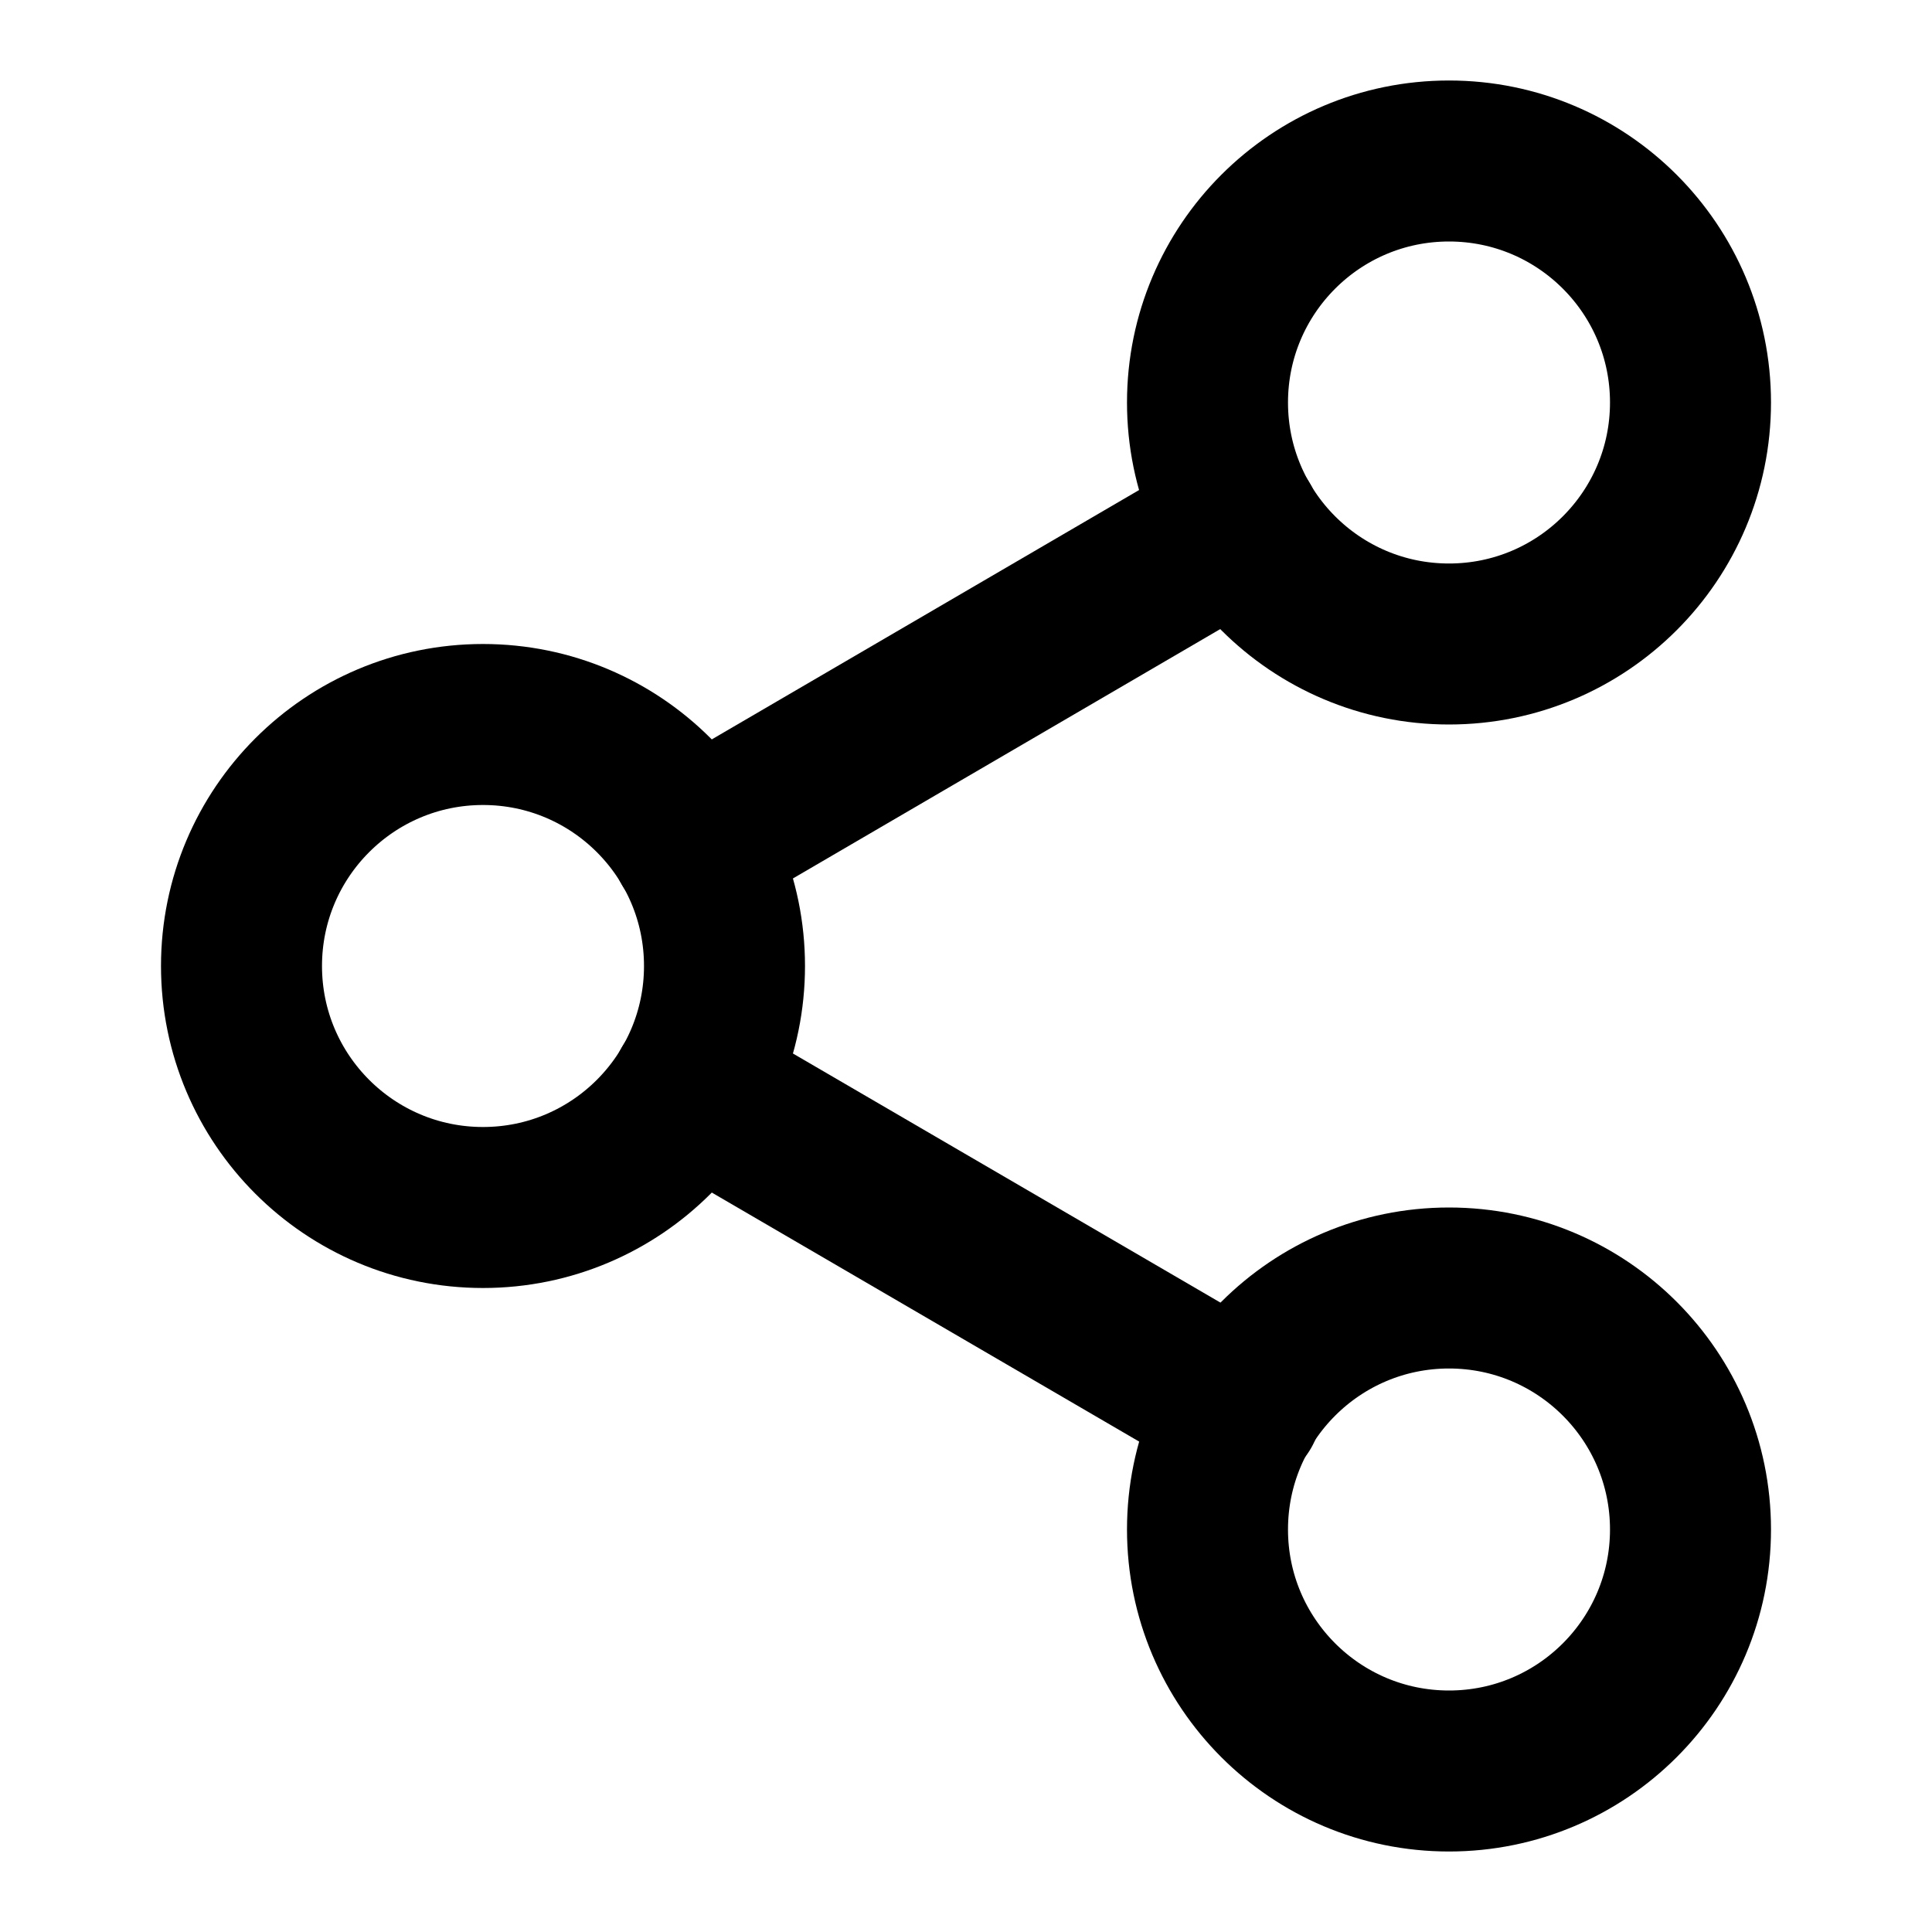
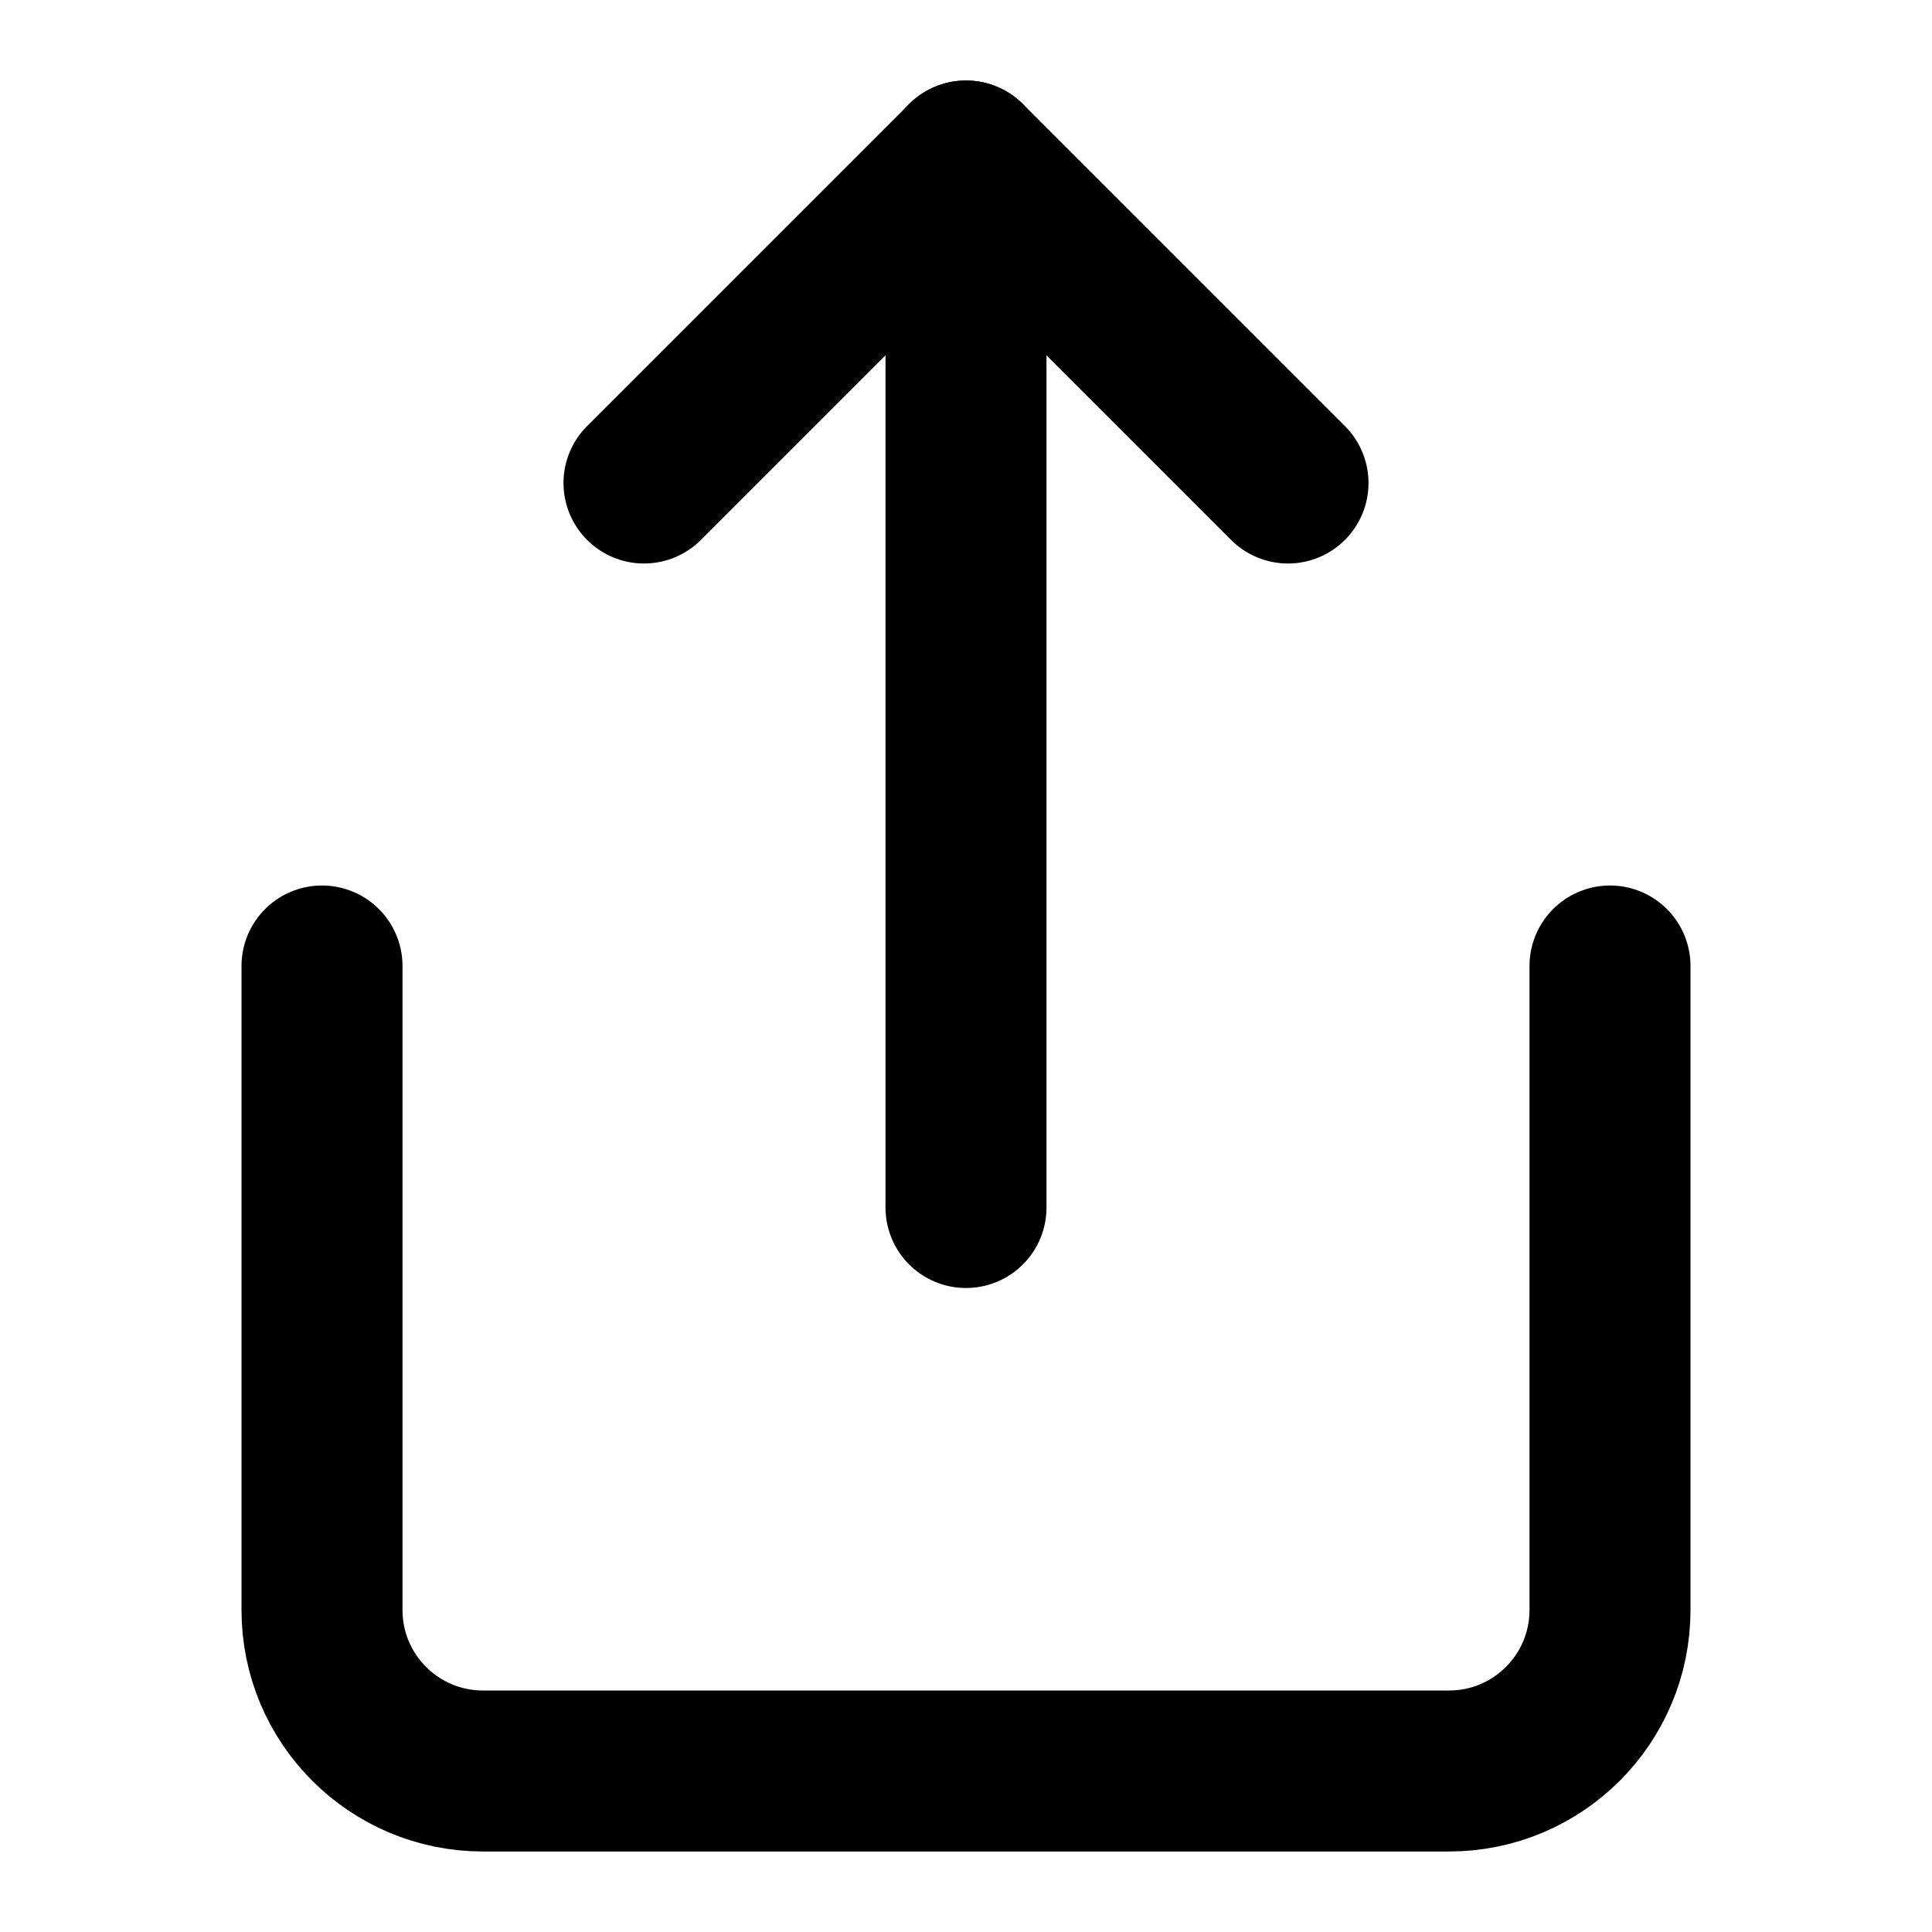
- <svg xmlns="http://www.w3.org/2000/svg" width="24" height="24" viewBox="0 0 24 24" fill="none" stroke="#000" stroke-width="2" stroke-linecap="round" stroke-linejoin="round">
-   <circle cx="18" cy="5" r="3" />
-   <circle cx="6" cy="12" r="3" />
-   <circle cx="18" cy="19" r="3" />
-   <line x1="8.59" y1="13.51" x2="15.42" y2="17.49" />
-   <line x1="15.41" y1="6.51" x2="8.59" y2="10.49" />
+ <svg xmlns="http://www.w3.org/2000/svg" width="24" height="24" viewBox="0 0 24 24">
+   <path d="M4 12v8a2 2 0 0 0 2 2h12a2 2 0 0 0 2-2v-8" fill="none" stroke="#000" stroke-linecap="round" stroke-linejoin="round" stroke-width="2" />
+   <polyline points="16 6 12 2 8 6" fill="none" stroke="#000" stroke-linecap="round" stroke-linejoin="round" stroke-width="2" />
+   <line x1="12" y1="2" x2="12" y2="15" fill="none" stroke="#000" stroke-linecap="round" stroke-linejoin="round" stroke-width="2" />
</svg>
